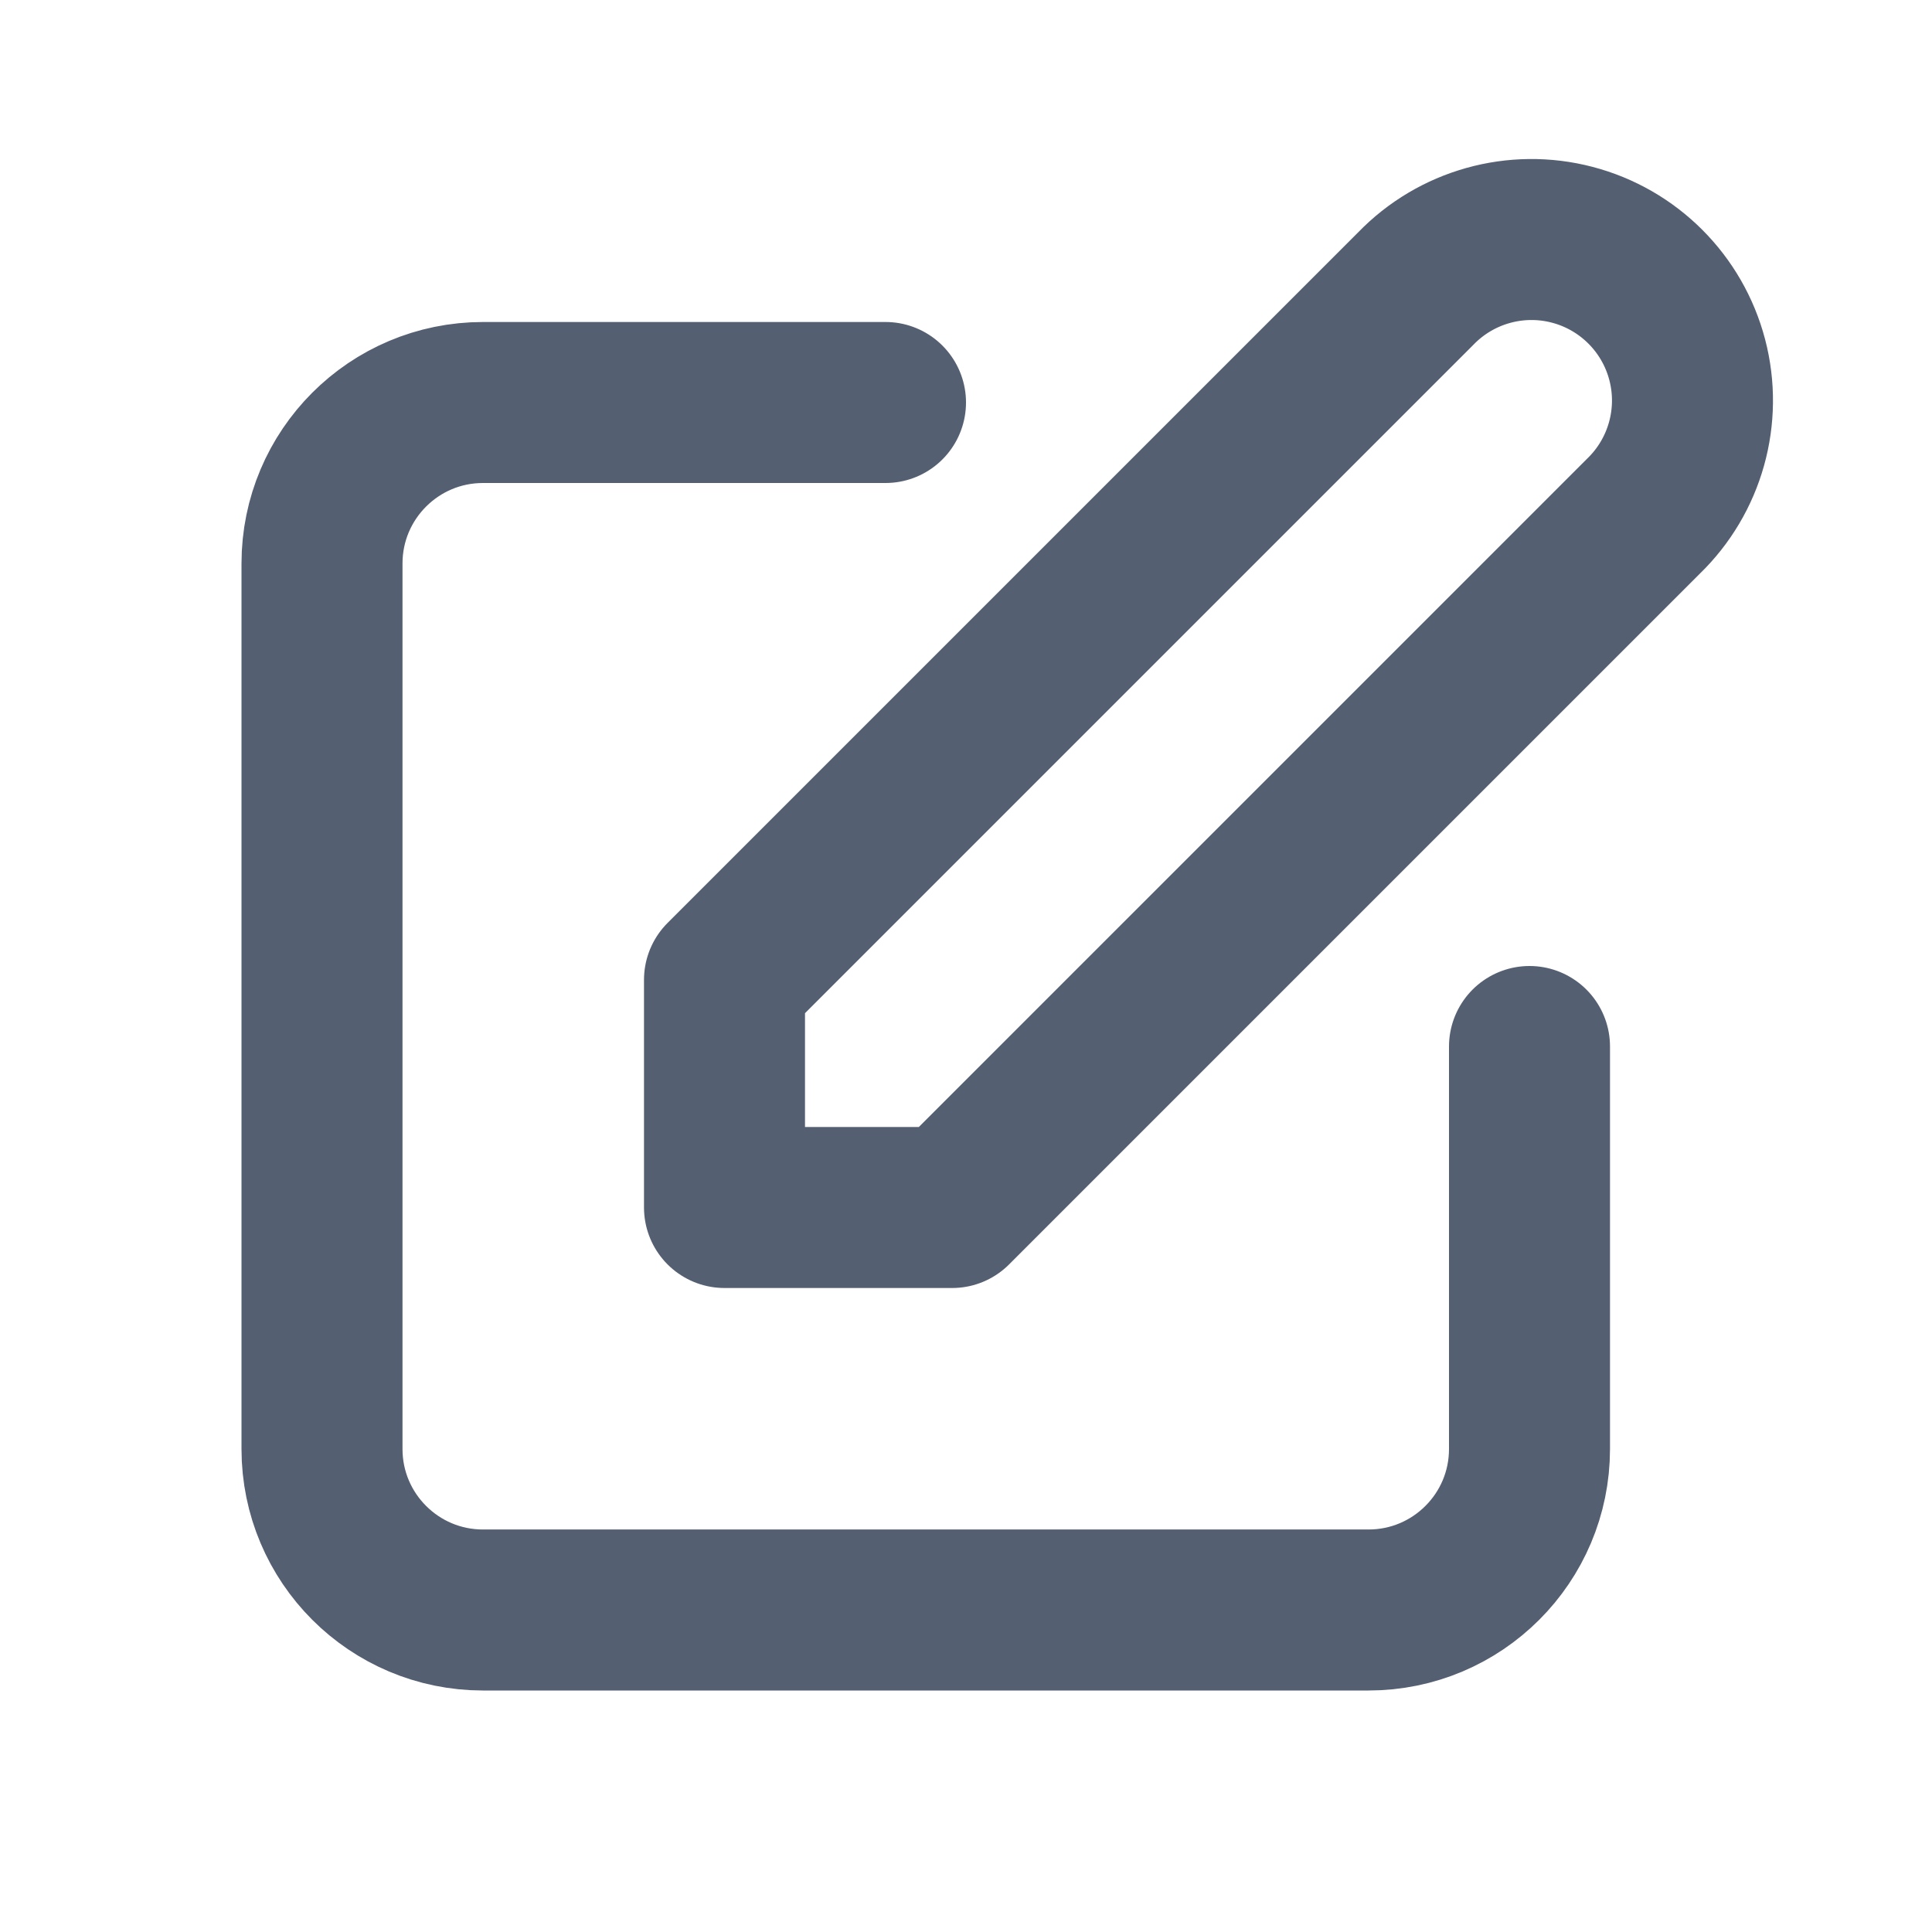
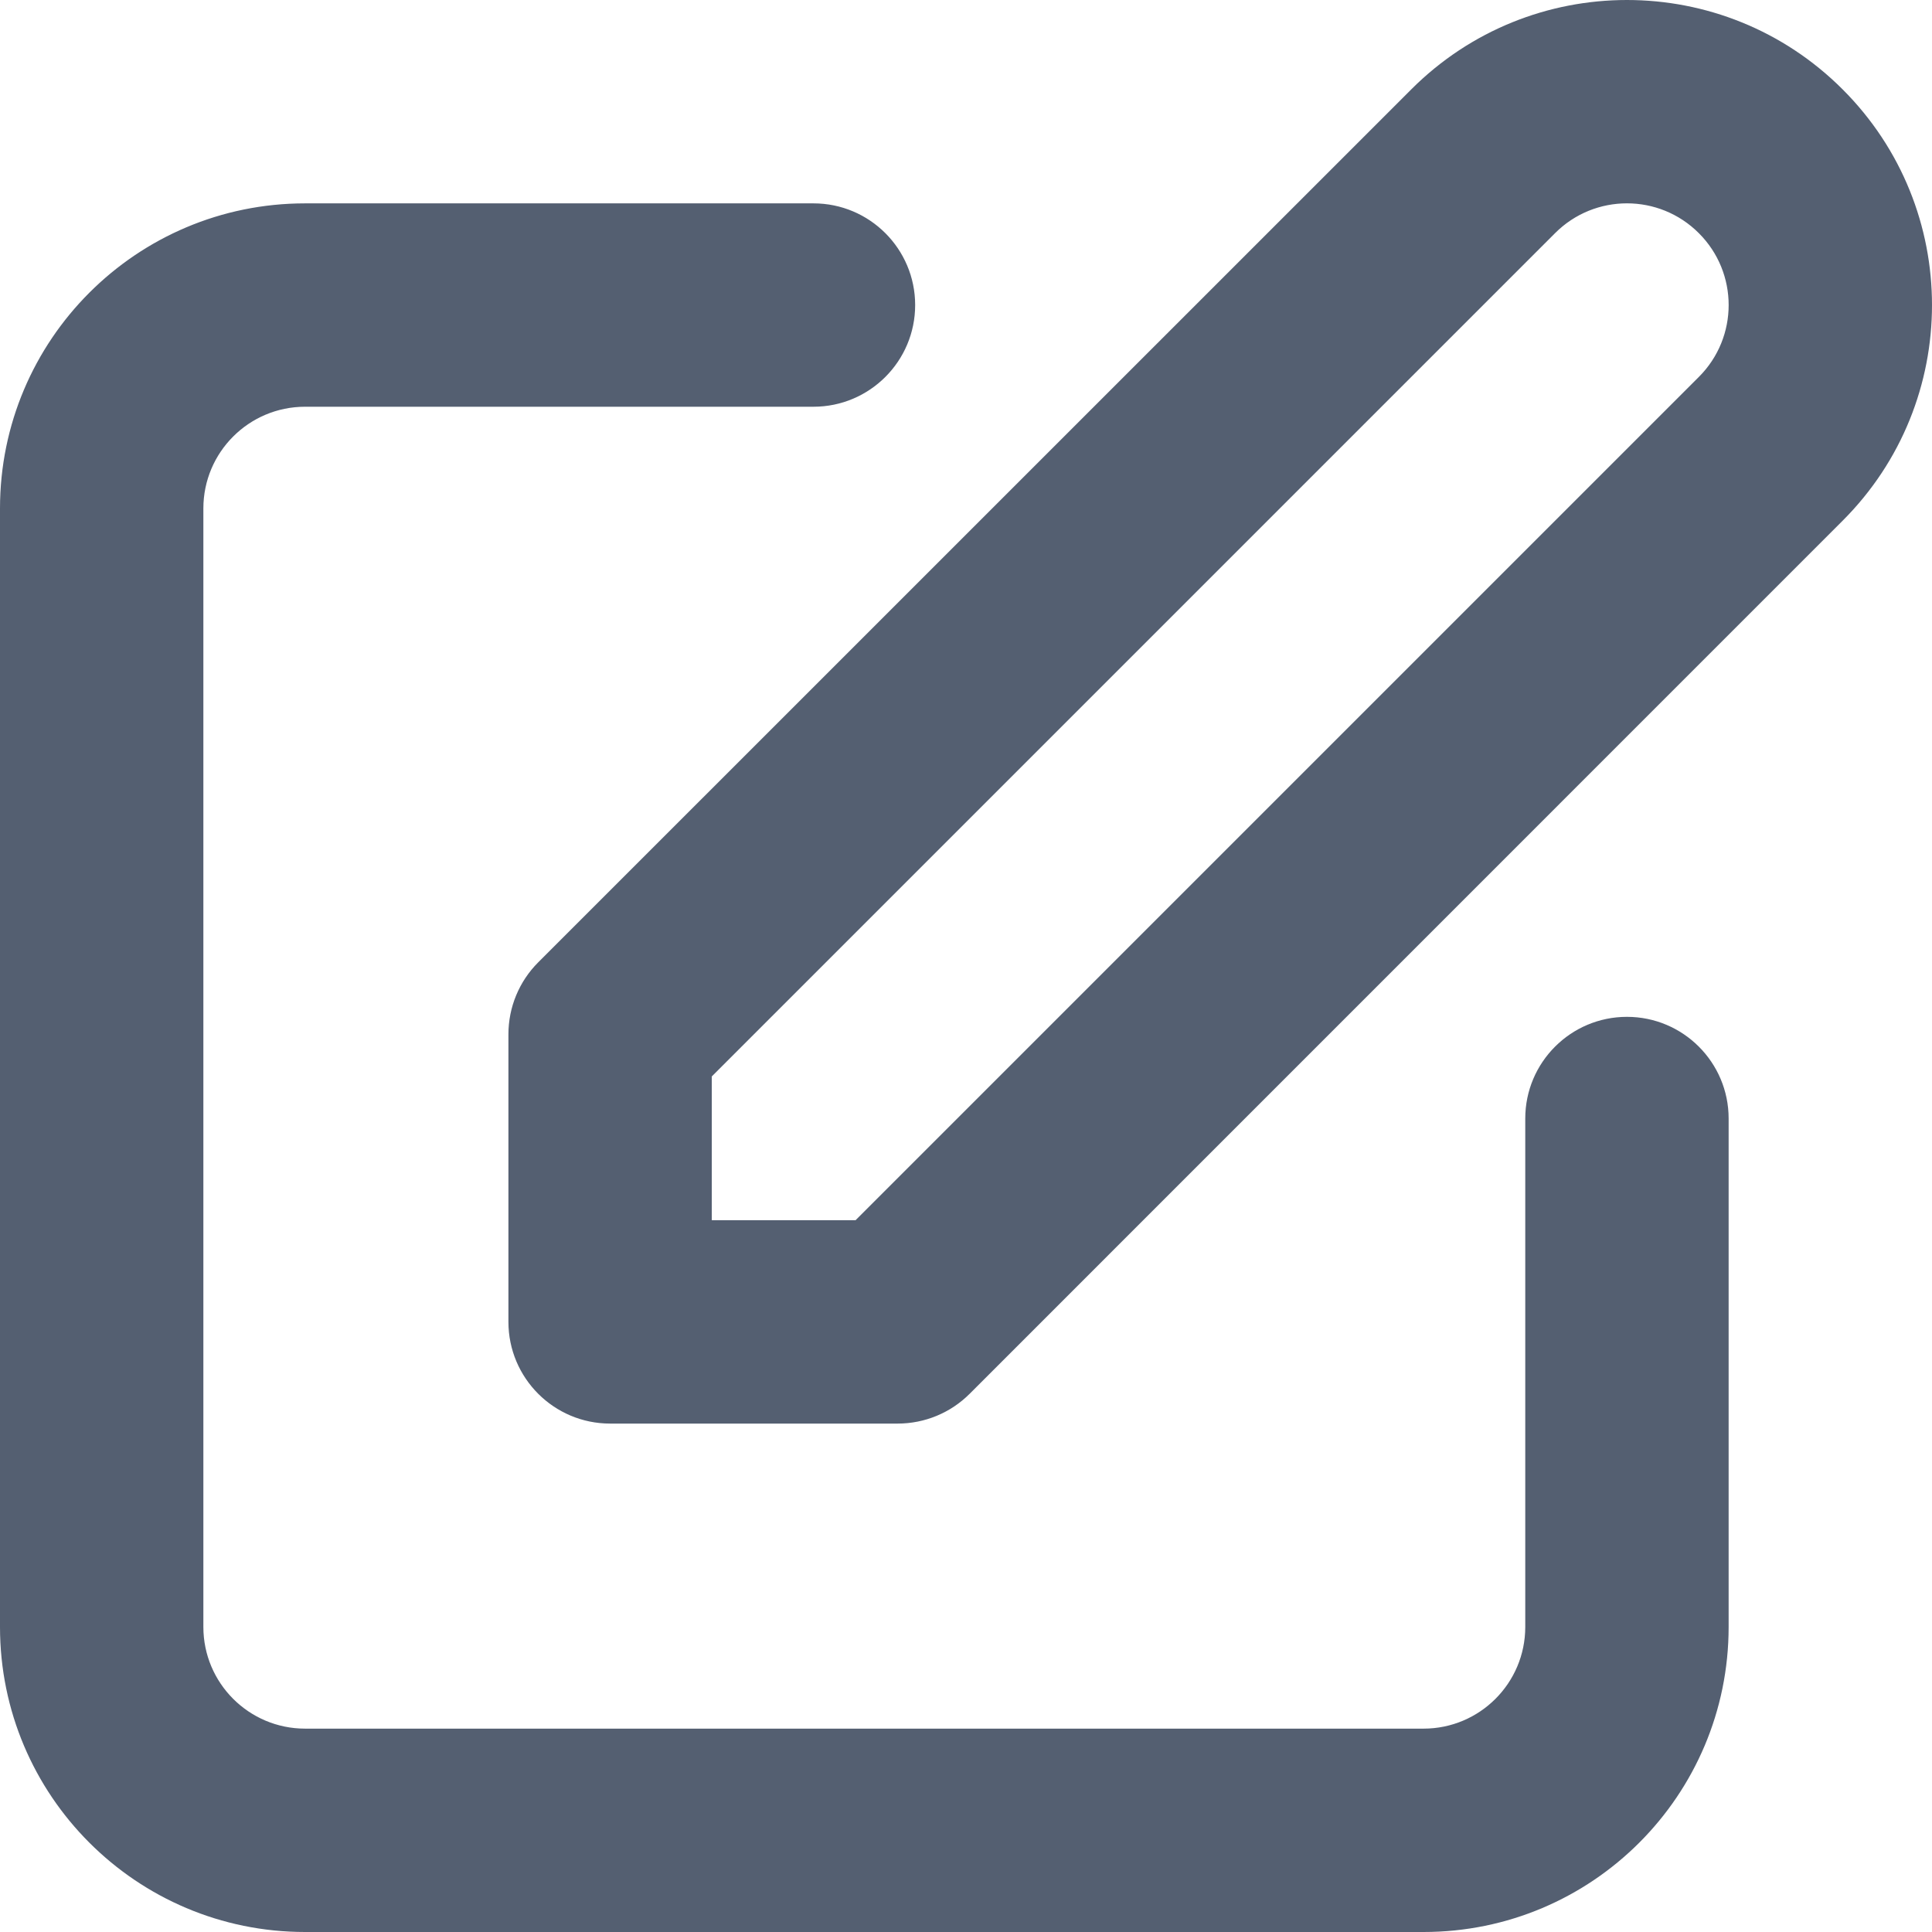
- <svg xmlns="http://www.w3.org/2000/svg" width="24" height="24" fill="none" viewBox="0 0 24 24">
-   <path stroke="#545F71" stroke-linecap="round" stroke-linejoin="round" stroke-width="2" d="M11 5H6a2 2 0 0 0-2 2v11a2 2 0 0 0 2 2h11a2 2 0 0 0 2-2v-5m-1.414-9.414a2 2 0 1 1 2.828 2.828L11.828 15H9v-2.828l8.586-8.586Z" />
+ <svg xmlns="http://www.w3.org/2000/svg" width="19" height="19" viewBox="0 0 19 19" fill="none">
+   <path fill-rule="evenodd" clip-rule="evenodd" d="M16.707 2.293C16.317 1.902 15.683 1.902 15.293 2.293L7 10.586L7 12H8.414L16.707 3.707C17.098 3.317 17.098 2.683 16.707 2.293ZM13.879 0.879C15.05 -0.293 16.95 -0.293 18.121 0.879C19.293 2.05 19.293 3.95 18.121 5.121L9.536 13.707C9.348 13.895 9.094 14 8.828 14H6C5.448 14 5 13.552 5 13L5 10.172C5 9.906 5.105 9.652 5.293 9.464L13.879 0.879ZM3 4C2.448 4 2 4.448 2 5V16C2 16.552 2.448 17 3 17H14C14.552 17 15 16.552 15 16V11C15 10.448 15.448 10 16 10C16.552 10 17 10.448 17 11V16C17 17.657 15.657 19 14 19H3C1.343 19 0 17.657 0 16V5C0 3.343 1.343 2 3 2H8C8.552 2 9 2.448 9 3C9 3.552 8.552 4 8 4H3Z" fill="#545F71" />
</svg>
